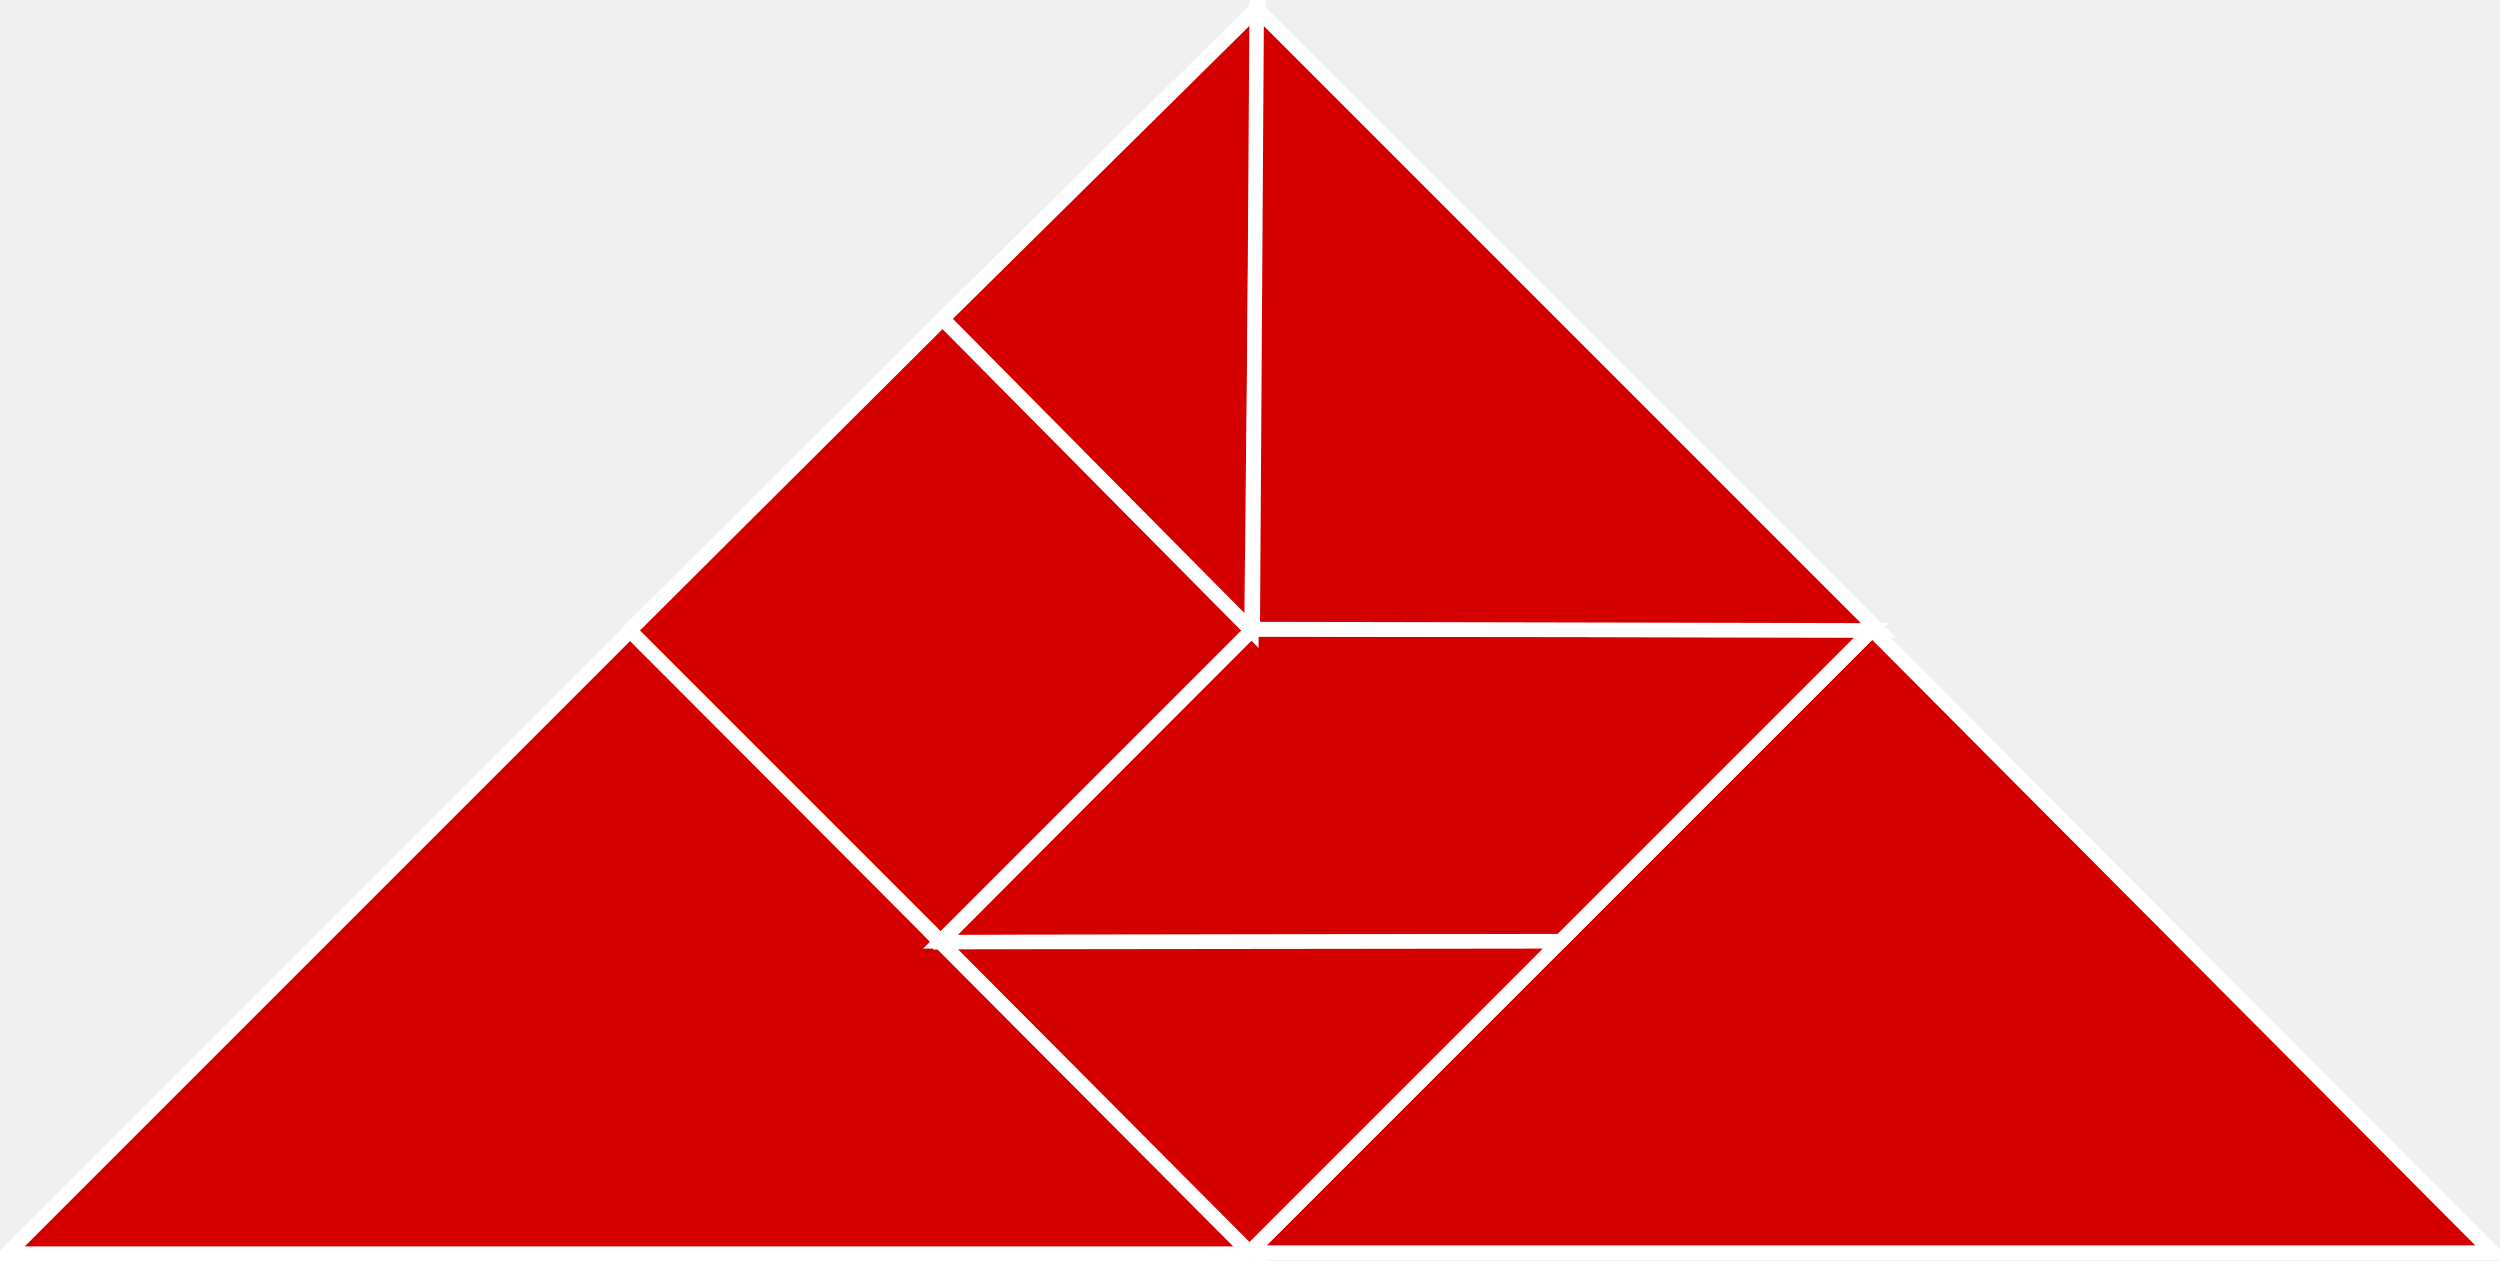
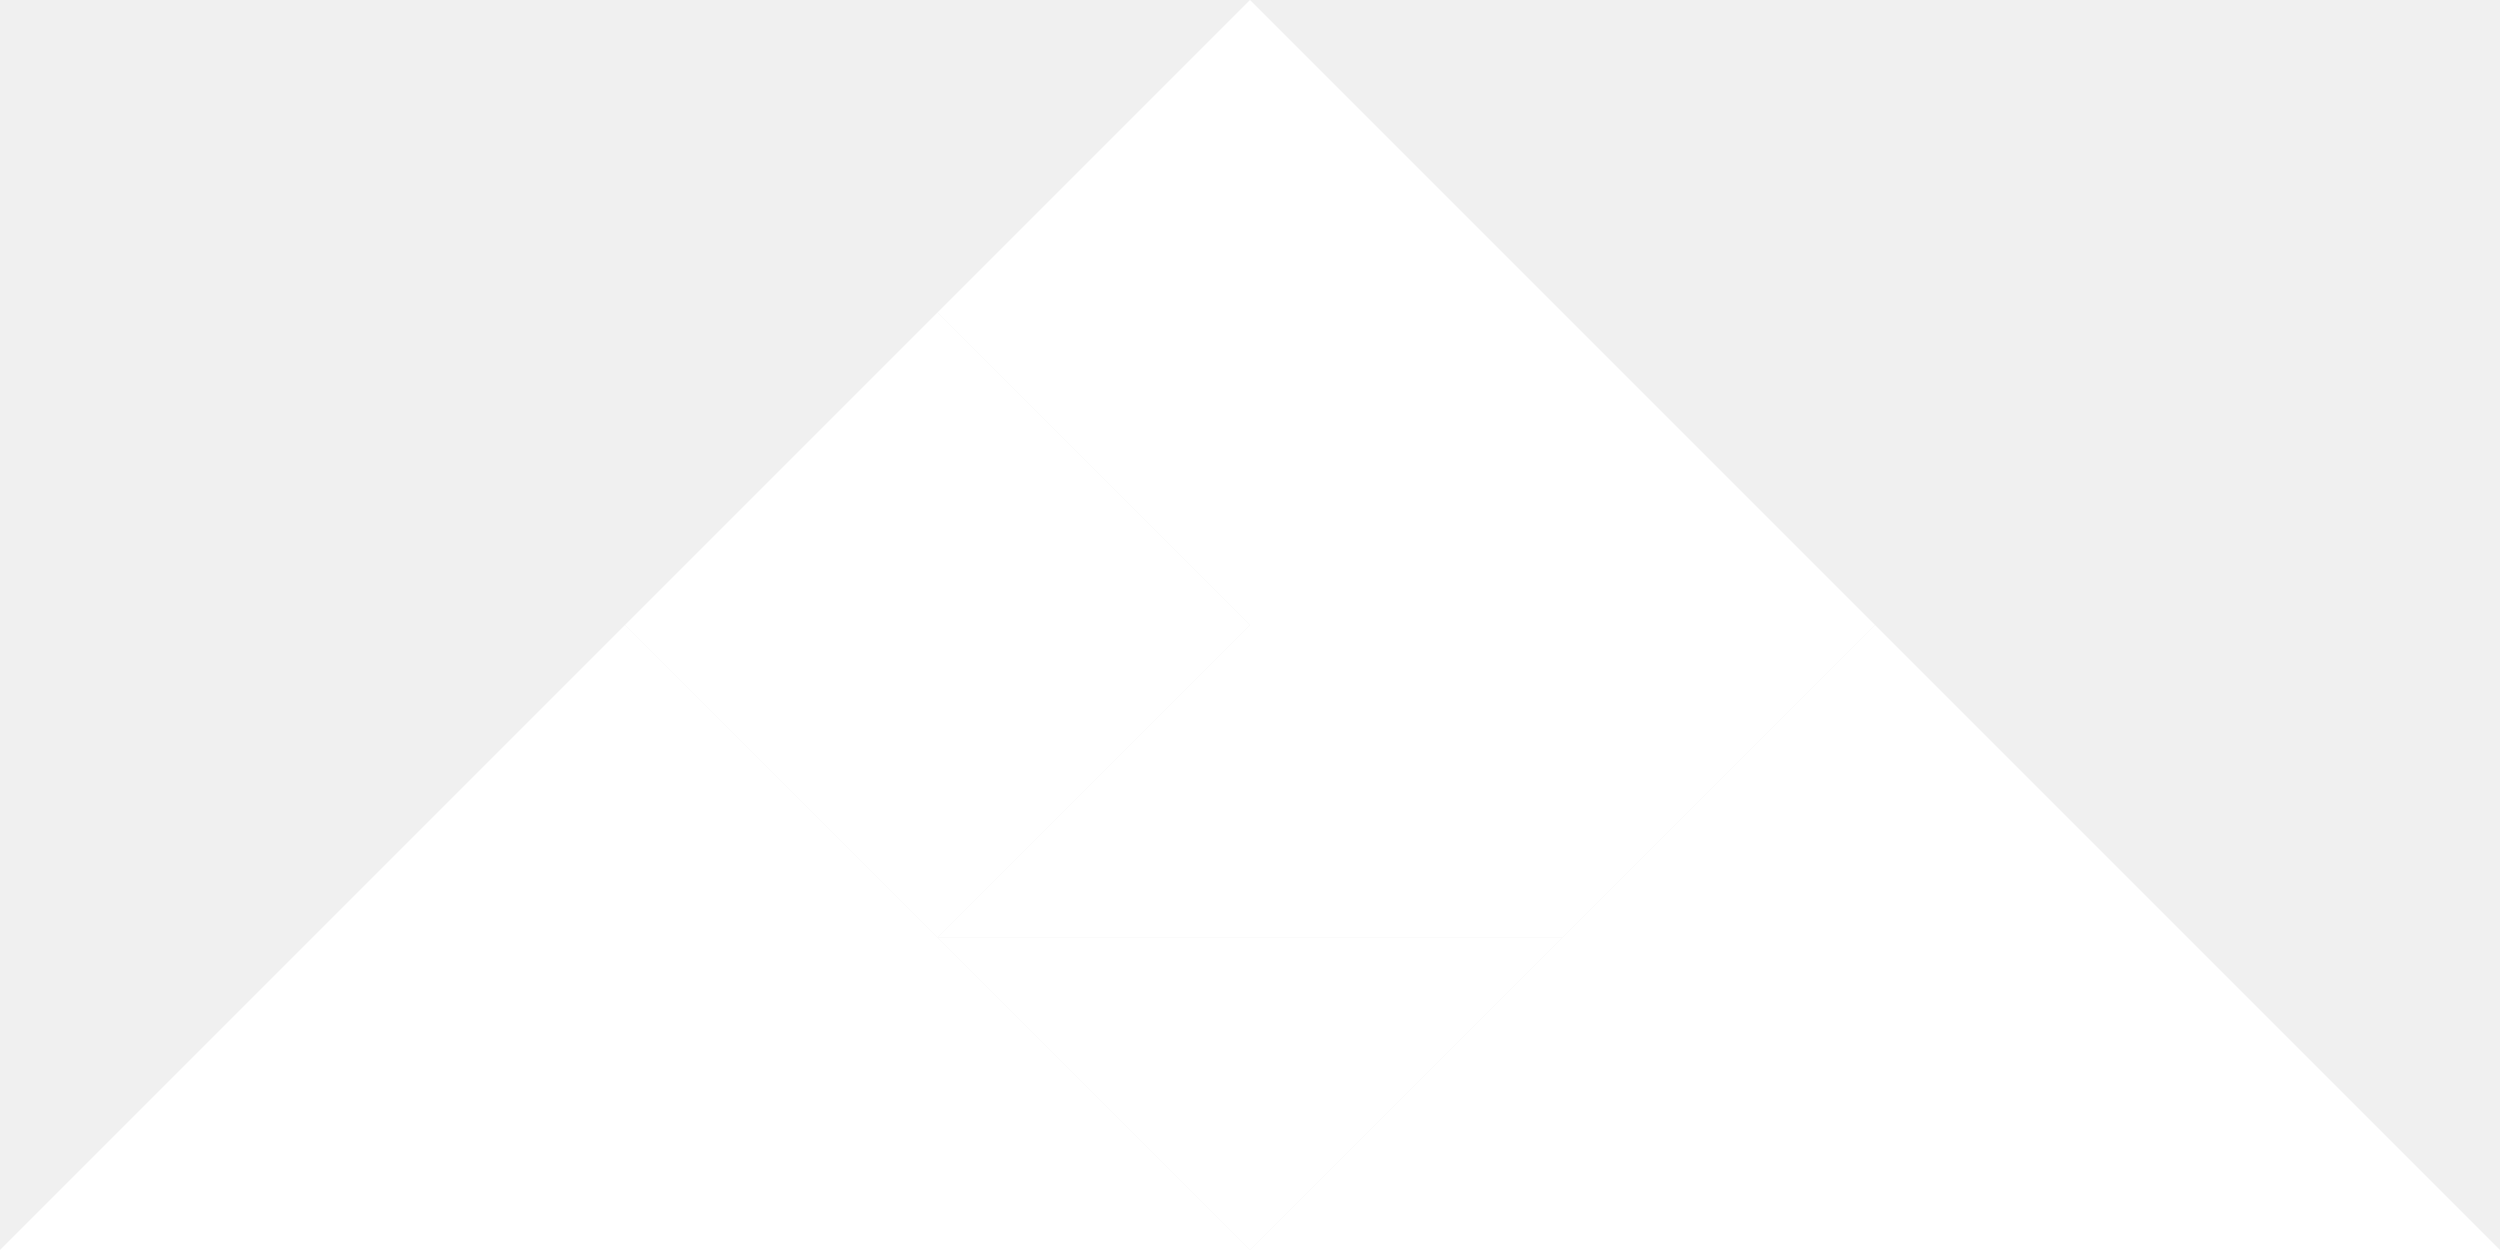
- <svg xmlns="http://www.w3.org/2000/svg" version="1.1" width="689.646" height="347.824" id="svg2">
-   <defs id="defs4">
-     </defs>
-   <path style="fill:#d40000;stroke:#ffffff;stroke-width:4;stroke-linecap:butt;stroke-linejoin:miter;stroke-miterlimit:4;stroke-opacity:1;stroke-dasharray:none" d="m 2,345.824 171.877,-171.877 171.184,171.877 -343.061,0 z" id="path3626" />
-   <path style="fill:#d40000;stroke:#ffffff;stroke-width:4;stroke-linecap:butt;stroke-linejoin:miter;stroke-miterlimit:4;stroke-opacity:1;stroke-dasharray:none" d="m 687.646,345.561 -343.061,0 171.877,-171.877 171.184,171.877 z" id="path3628" />
-   <path style="fill:#d40000;stroke:#ffffff;stroke-width:4;stroke-linecap:butt;stroke-linejoin:miter;stroke-miterlimit:4;stroke-opacity:1;stroke-dasharray:none" d="m 259.38,259.94 171.144,-0.318 85.76,-85.76 -170.965,-0.208 -85.939,86.285 z" id="path3632" />
-   <path style="fill:#d40000;stroke:#ffffff;stroke-width:4;stroke-linecap:butt;stroke-linejoin:miter;stroke-miterlimit:4;stroke-opacity:1;stroke-dasharray:none" d="m 344.674,345.437 85.76,-85.76 -170.965,0.208 85.205,85.552 z" id="path3634" />
-   <path style="fill:#d40000;stroke:#ffffff;stroke-width:4;stroke-linecap:butt;stroke-linejoin:miter;stroke-miterlimit:4;stroke-opacity:1;stroke-dasharray:none" d="m 259.469,259.677 85.76,-85.76 -85.194,-85.979 -86.325,85.979 85.76,85.76 z" id="path3638" />
-   <path style="fill:#d40000;stroke:#ffffff;stroke-width:4;stroke-linecap:butt;stroke-linejoin:miter;stroke-miterlimit:4;stroke-opacity:1;stroke-dasharray:none" d="M 260.035,87.939 345.229,173.918 347.013,2 260.035,87.939 z" id="path3636" />
-   <path style="fill:#d40000;stroke:#ffffff;stroke-width:4;stroke-linecap:butt;stroke-linejoin:miter;stroke-miterlimit:4;stroke-opacity:1;stroke-dasharray:none" d="M 346.667,2.387 345.575,173.531 518.186,173.906 346.667,2.387 z" id="path3640" />
+ <svg xmlns="http://www.w3.org/2000/svg" width="8" height="4" viewBox="0 0 8 4" version="1.1" id="svg1">
+   <defs id="defs1" />
+   <g id="layer1">
+     <path style="fill:#ffffff;stroke-width:0.265" d="M 6,2 4,1.65e-7 l 2e-7,2 z" id="path12" />
+     <path style="fill:#ffffff;stroke-width:0.265" d="M 3,1 4,2 3,3 2,2 Z" id="path13" />
+     <path style="fill:#ffffff;stroke-width:0.265" d="M 4,1.07e-6 3,1 4,2 Z" id="path14" />
+     <path style="fill:#ffffff;stroke-width:0.265" d="M 5,3 H 3 l 1,1 z" id="path15" />
+     <path style="fill:#ffffff;stroke-width:0.265" d="m 6,2 -1,1 -2,3e-7 1,-1 z" id="path16" />
+     <path style="fill:#ffffff;stroke-width:0.265" d="M 0,4 2,2 4,4 Z" id="path17" />
+     <path style="fill:#ffffff;stroke-width:0.265" d="M 8,4 4,4 6,2 Z" id="path18" />
+   </g>
</svg>
